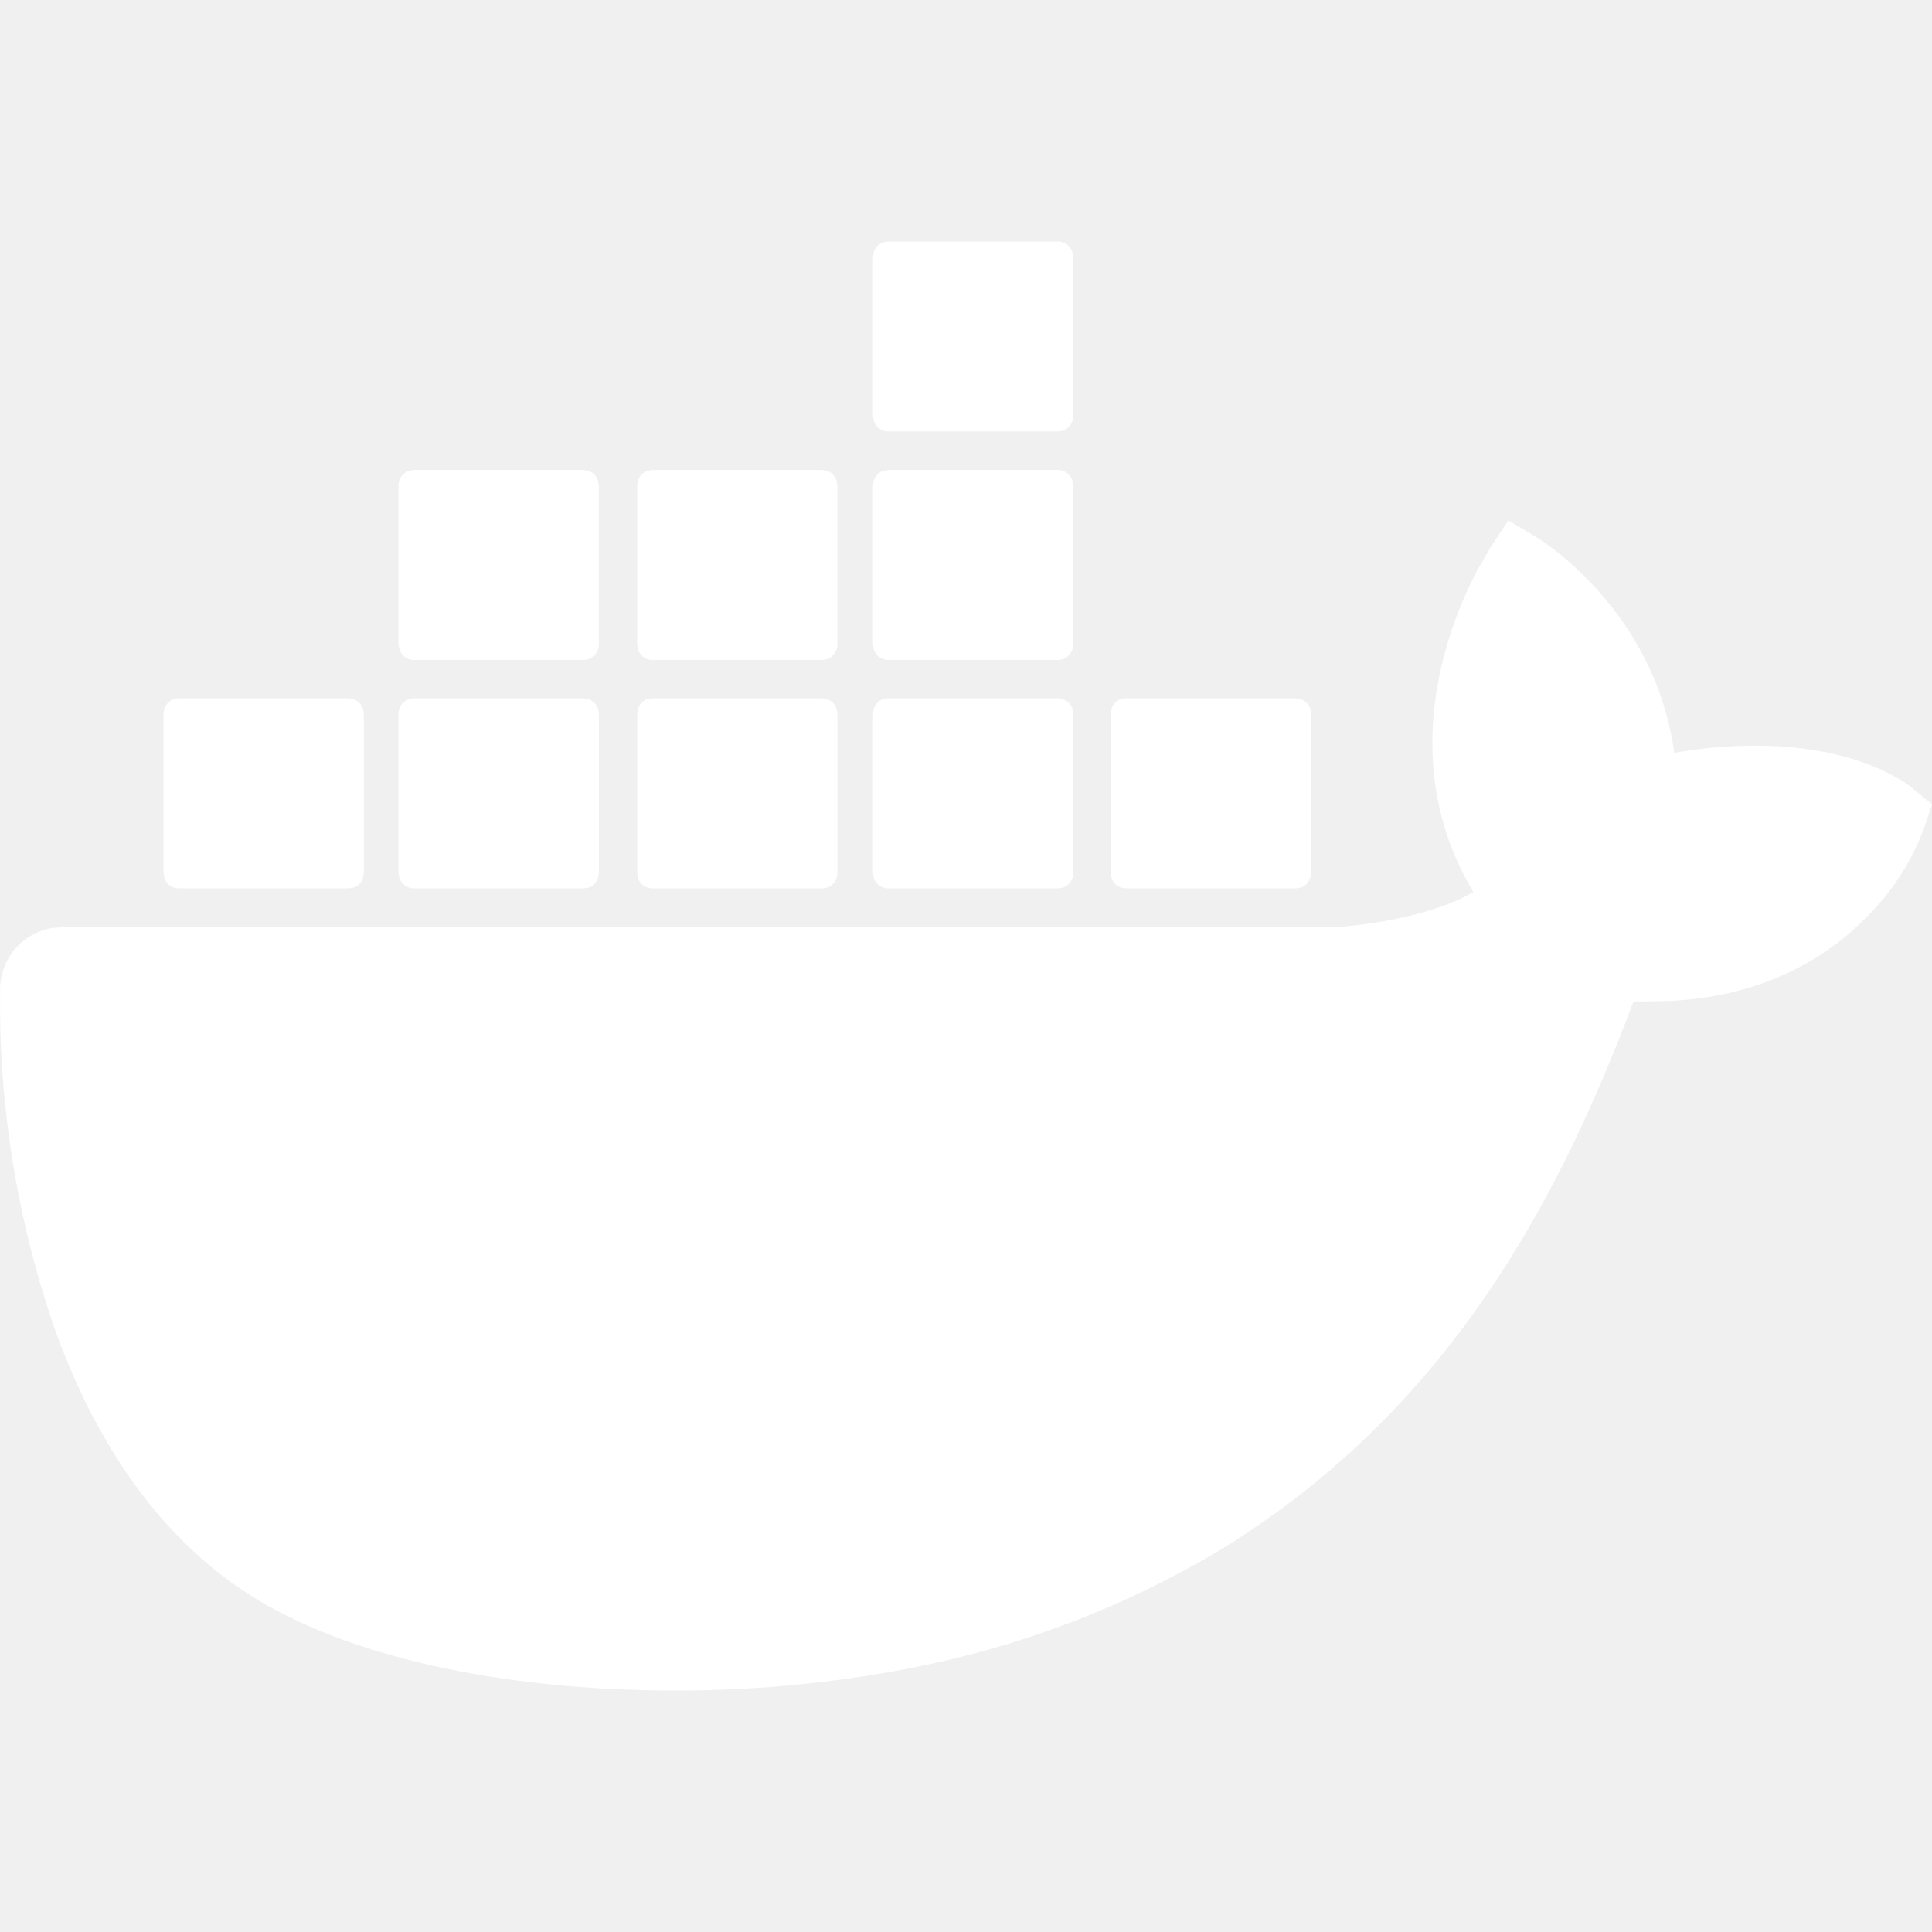
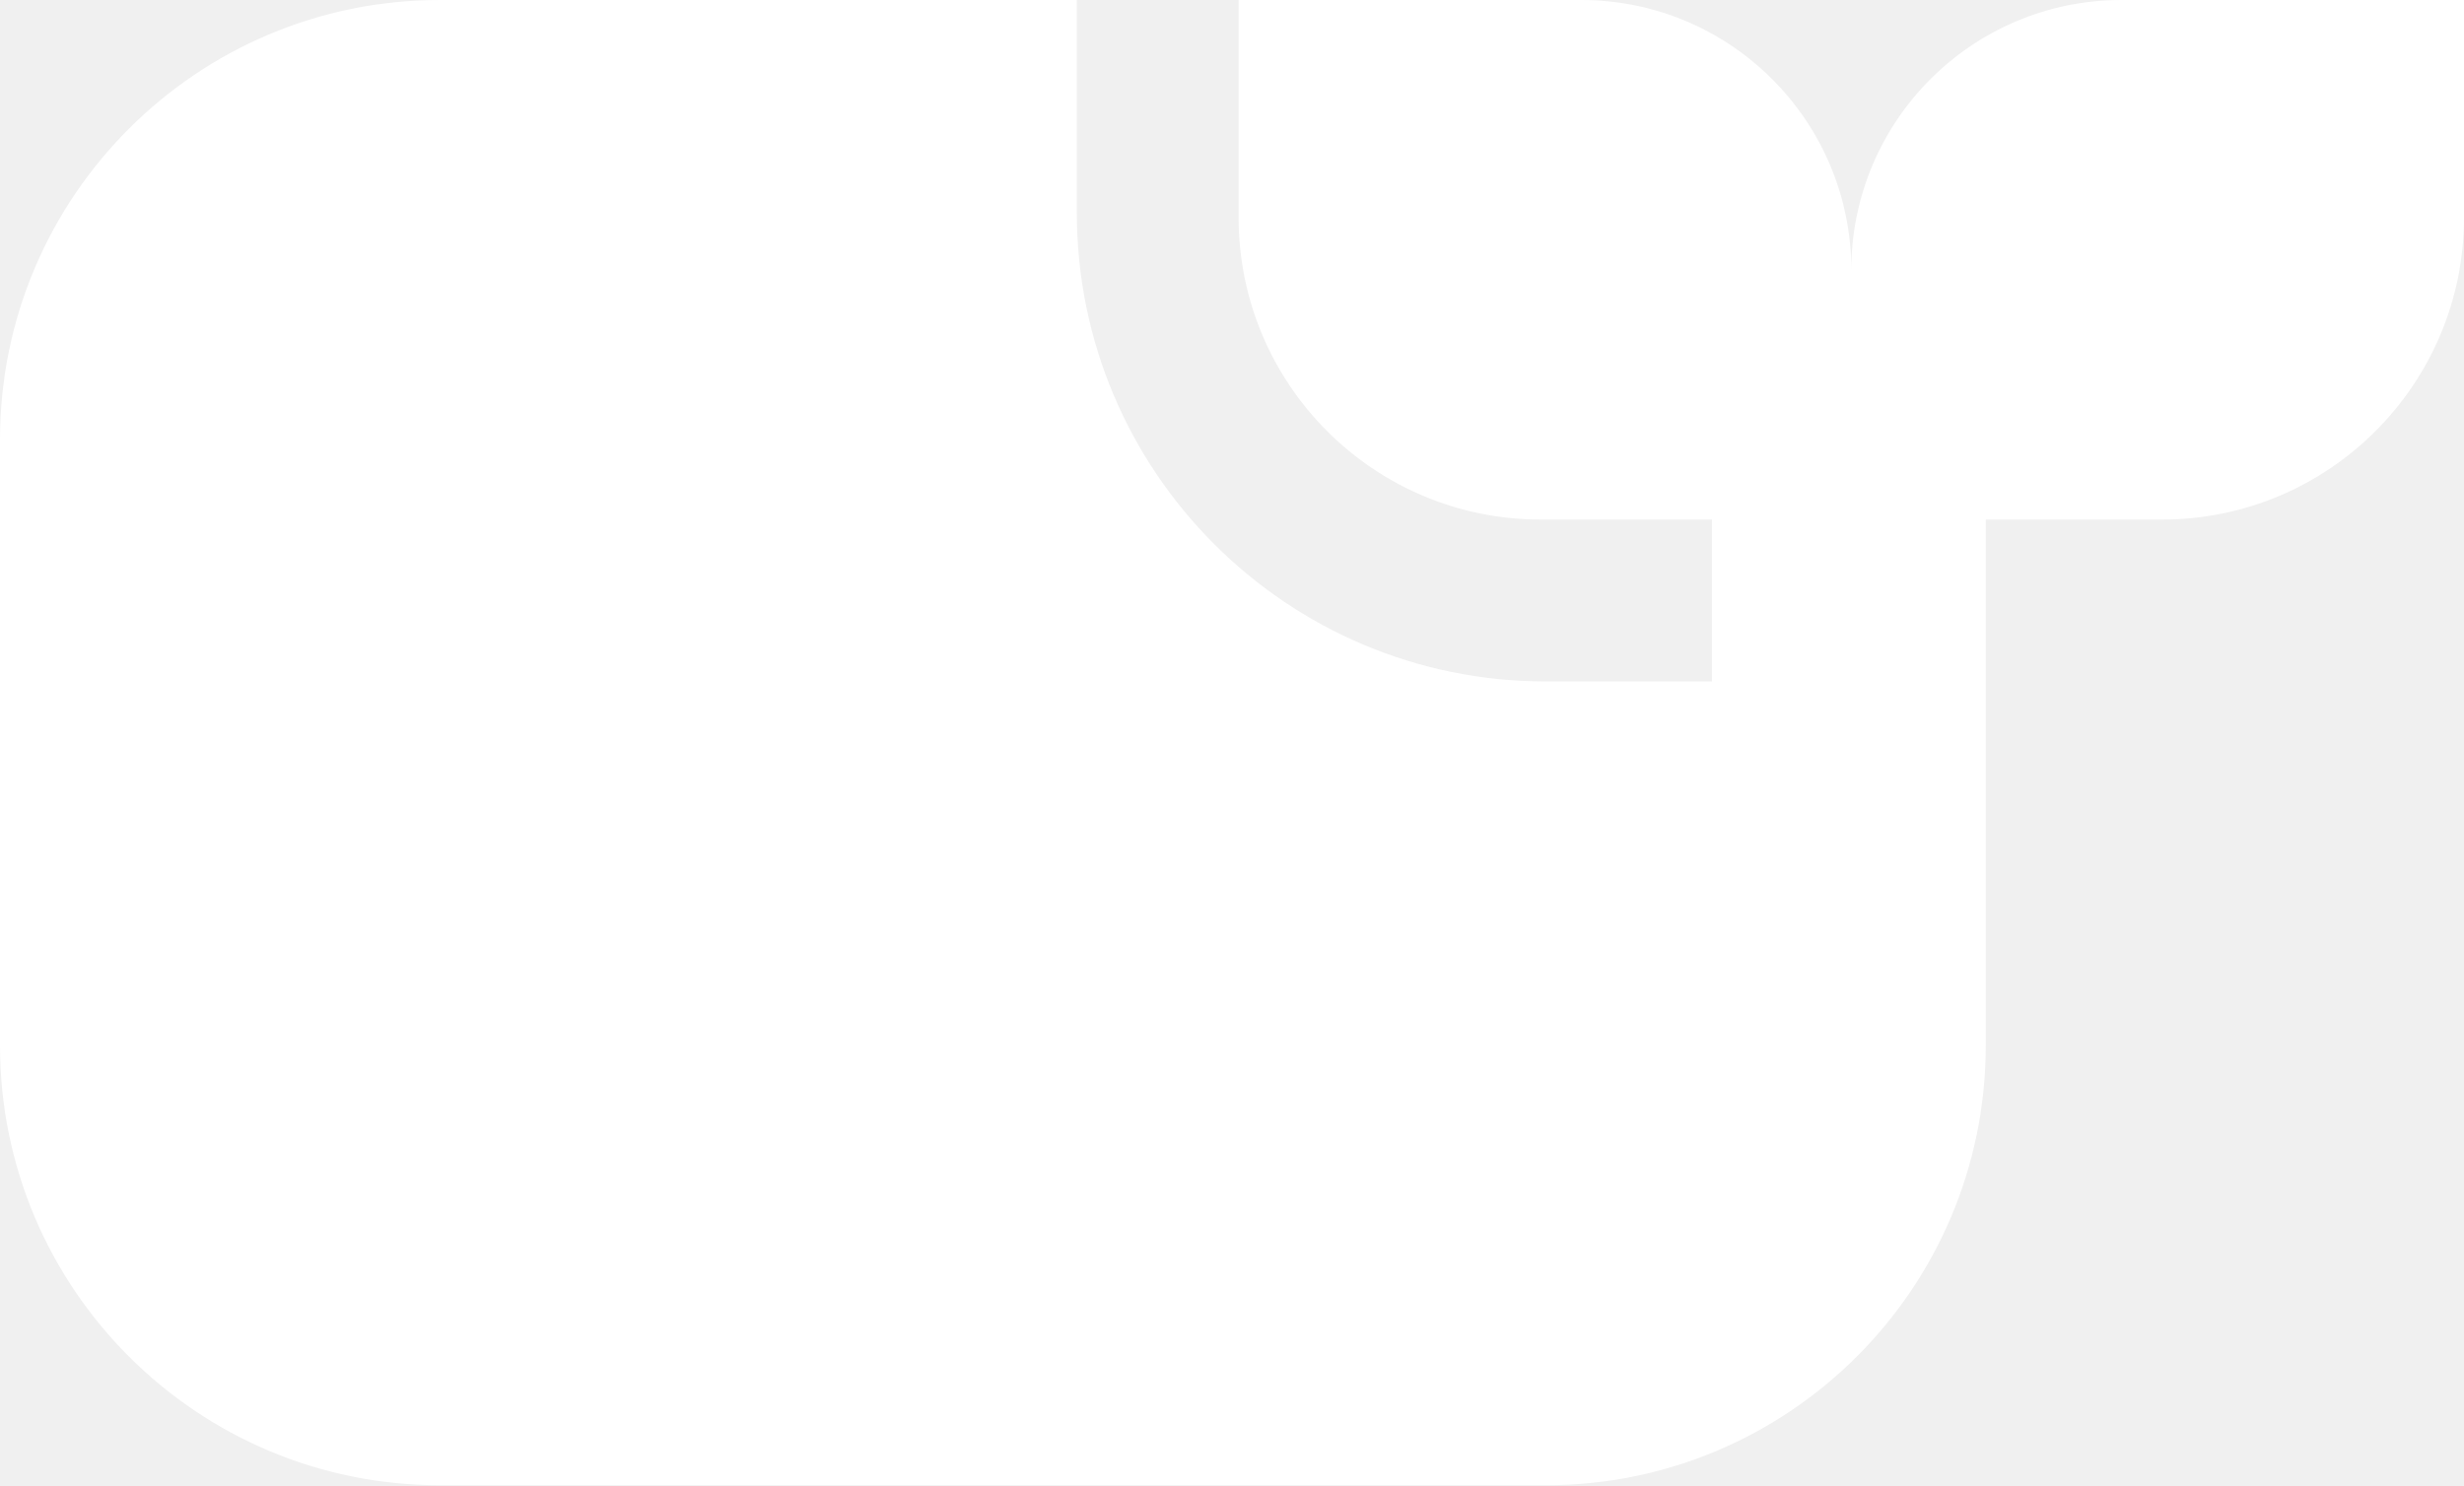
- <svg xmlns="http://www.w3.org/2000/svg" width="64px" height="64px" viewBox="0 0 16 16" fill="none">
-   <g id="SVGRepo_bgCarrier" stroke-width="0" />
-   <g id="SVGRepo_tracerCarrier" stroke-linecap="round" stroke-linejoin="round" />
-   <g id="SVGRepo_iconCarrier">
-     <path fill="#ffffff" d="M12.342 4.536l.15-.227.262.159.116.083c.28.216.869.768.996 1.684.223-.04.448-.06.673-.06.534 0 .893.124 1.097.227l.105.057.068.045.191.156-.066.2a2.044 2.044 0 01-.47.73c-.29.299-.8.652-1.609.698l-.178.005h-.148c-.37.977-.867 2.078-1.702 3.066a7.081 7.081 0 01-1.74 1.488 7.941 7.941 0 01-2.549.968c-.644.125-1.298.187-1.953.185-1.45 0-2.73-.288-3.517-.792-.703-.449-1.243-1.182-1.606-2.177a8.25 8.25 0 01-.461-2.83.516.516 0 01.432-.516l.068-.005h10.54l.092-.007.149-.016c.256-.034.646-.11.92-.27-.328-.543-.421-1.178-.268-1.854a3.3 3.3 0 01.3-.81l.108-.187zM2.89 5.784l.04.007a.127.127 0 01.077.082l.006.04v1.315l-.006.041a.127.127 0 01-.078.082l-.039.006H1.478a.124.124 0 01-.117-.088l-.007-.04V5.912l.007-.04a.127.127 0 01.078-.083l.039-.006H2.89zm1.947 0l.039.007a.127.127 0 01.078.082l.006.04v1.315l-.007.041a.127.127 0 01-.078.082l-.039.006H3.424a.125.125 0 01-.117-.088L3.3 7.23V5.913a.13.13 0 01.085-.123l.039-.007h1.413zm1.976 0l.039.007a.127.127 0 01.077.082l.007.04v1.315l-.007.041a.127.127 0 01-.078.082l-.039.006H5.4a.124.124 0 01-.117-.088l-.006-.04V5.912l.006-.04a.127.127 0 01.078-.083l.039-.006h1.413zm1.952 0l.039.007a.127.127 0 01.078.082l.007.04v1.315a.13.13 0 01-.085.123l-.04.006H7.353a.124.124 0 01-.117-.088l-.006-.04V5.912l.006-.04a.127.127 0 01.078-.083l.04-.006h1.412zm1.97 0l.039.007a.127.127 0 01.078.082l.006.04v1.315a.13.13 0 01-.085.123l-.039.006H9.322a.124.124 0 01-.117-.088l-.006-.04V5.912l.006-.04a.127.127 0 01.078-.083l.04-.006h1.411zM4.835 3.892l.04.007a.127.127 0 01.077.081l.007.041v1.315a.13.13 0 01-.085.123l-.039.007H3.424a.125.125 0 01-.117-.09l-.007-.04V4.021a.13.13 0 01.085-.122l.039-.007h1.412zm1.976 0l.04.007a.127.127 0 01.077.081l.007.041v1.315a.13.13 0 01-.085.123l-.039.007H5.4a.125.125 0 01-.117-.09l-.006-.04V4.021l.006-.04a.127.127 0 01.078-.082l.039-.007h1.412zm1.953 0c.054 0 .1.037.117.088l.007.041v1.315a.13.13 0 01-.085.123l-.04.007H7.353a.125.125 0 01-.117-.09l-.006-.04V4.021l.006-.04a.127.127 0 01.078-.082l.04-.007h1.412zm0-1.892c.054 0 .1.037.117.088l.007.04v1.316a.13.13 0 01-.085.123l-.04.006H7.353a.124.124 0 01-.117-.088l-.006-.04V2.128l.006-.04a.127.127 0 01.078-.082L7.353 2h1.412z" />
-   </g>
+ <svg xmlns="http://www.w3.org/2000/svg" viewBox="0 0 1251.74 754.67">
+   <path fill="#ffffff" d="m1077.76 0c-75.81 0-137.27 61.46-137.27 137.27-.01-75.81-61.47-137.27-137.28-137.27h-173.98v110.51c0 84.77 68.72 153.49 153.49 153.49h86.97v82.26h-84.37c-131.59 0-238.28-106.66-238.28-238.25v-108.01h-323.58c-123.42 0-223.46 100.03-223.46 223.43v307.8c0 123.4 100.04 223.43 223.46 223.43h561.87c123.42 0 223.46-100.03 223.46-223.43v-267.23h89.46c84.77 0 153.49-68.72 153.49-153.49v-110.51z" />
</svg>
